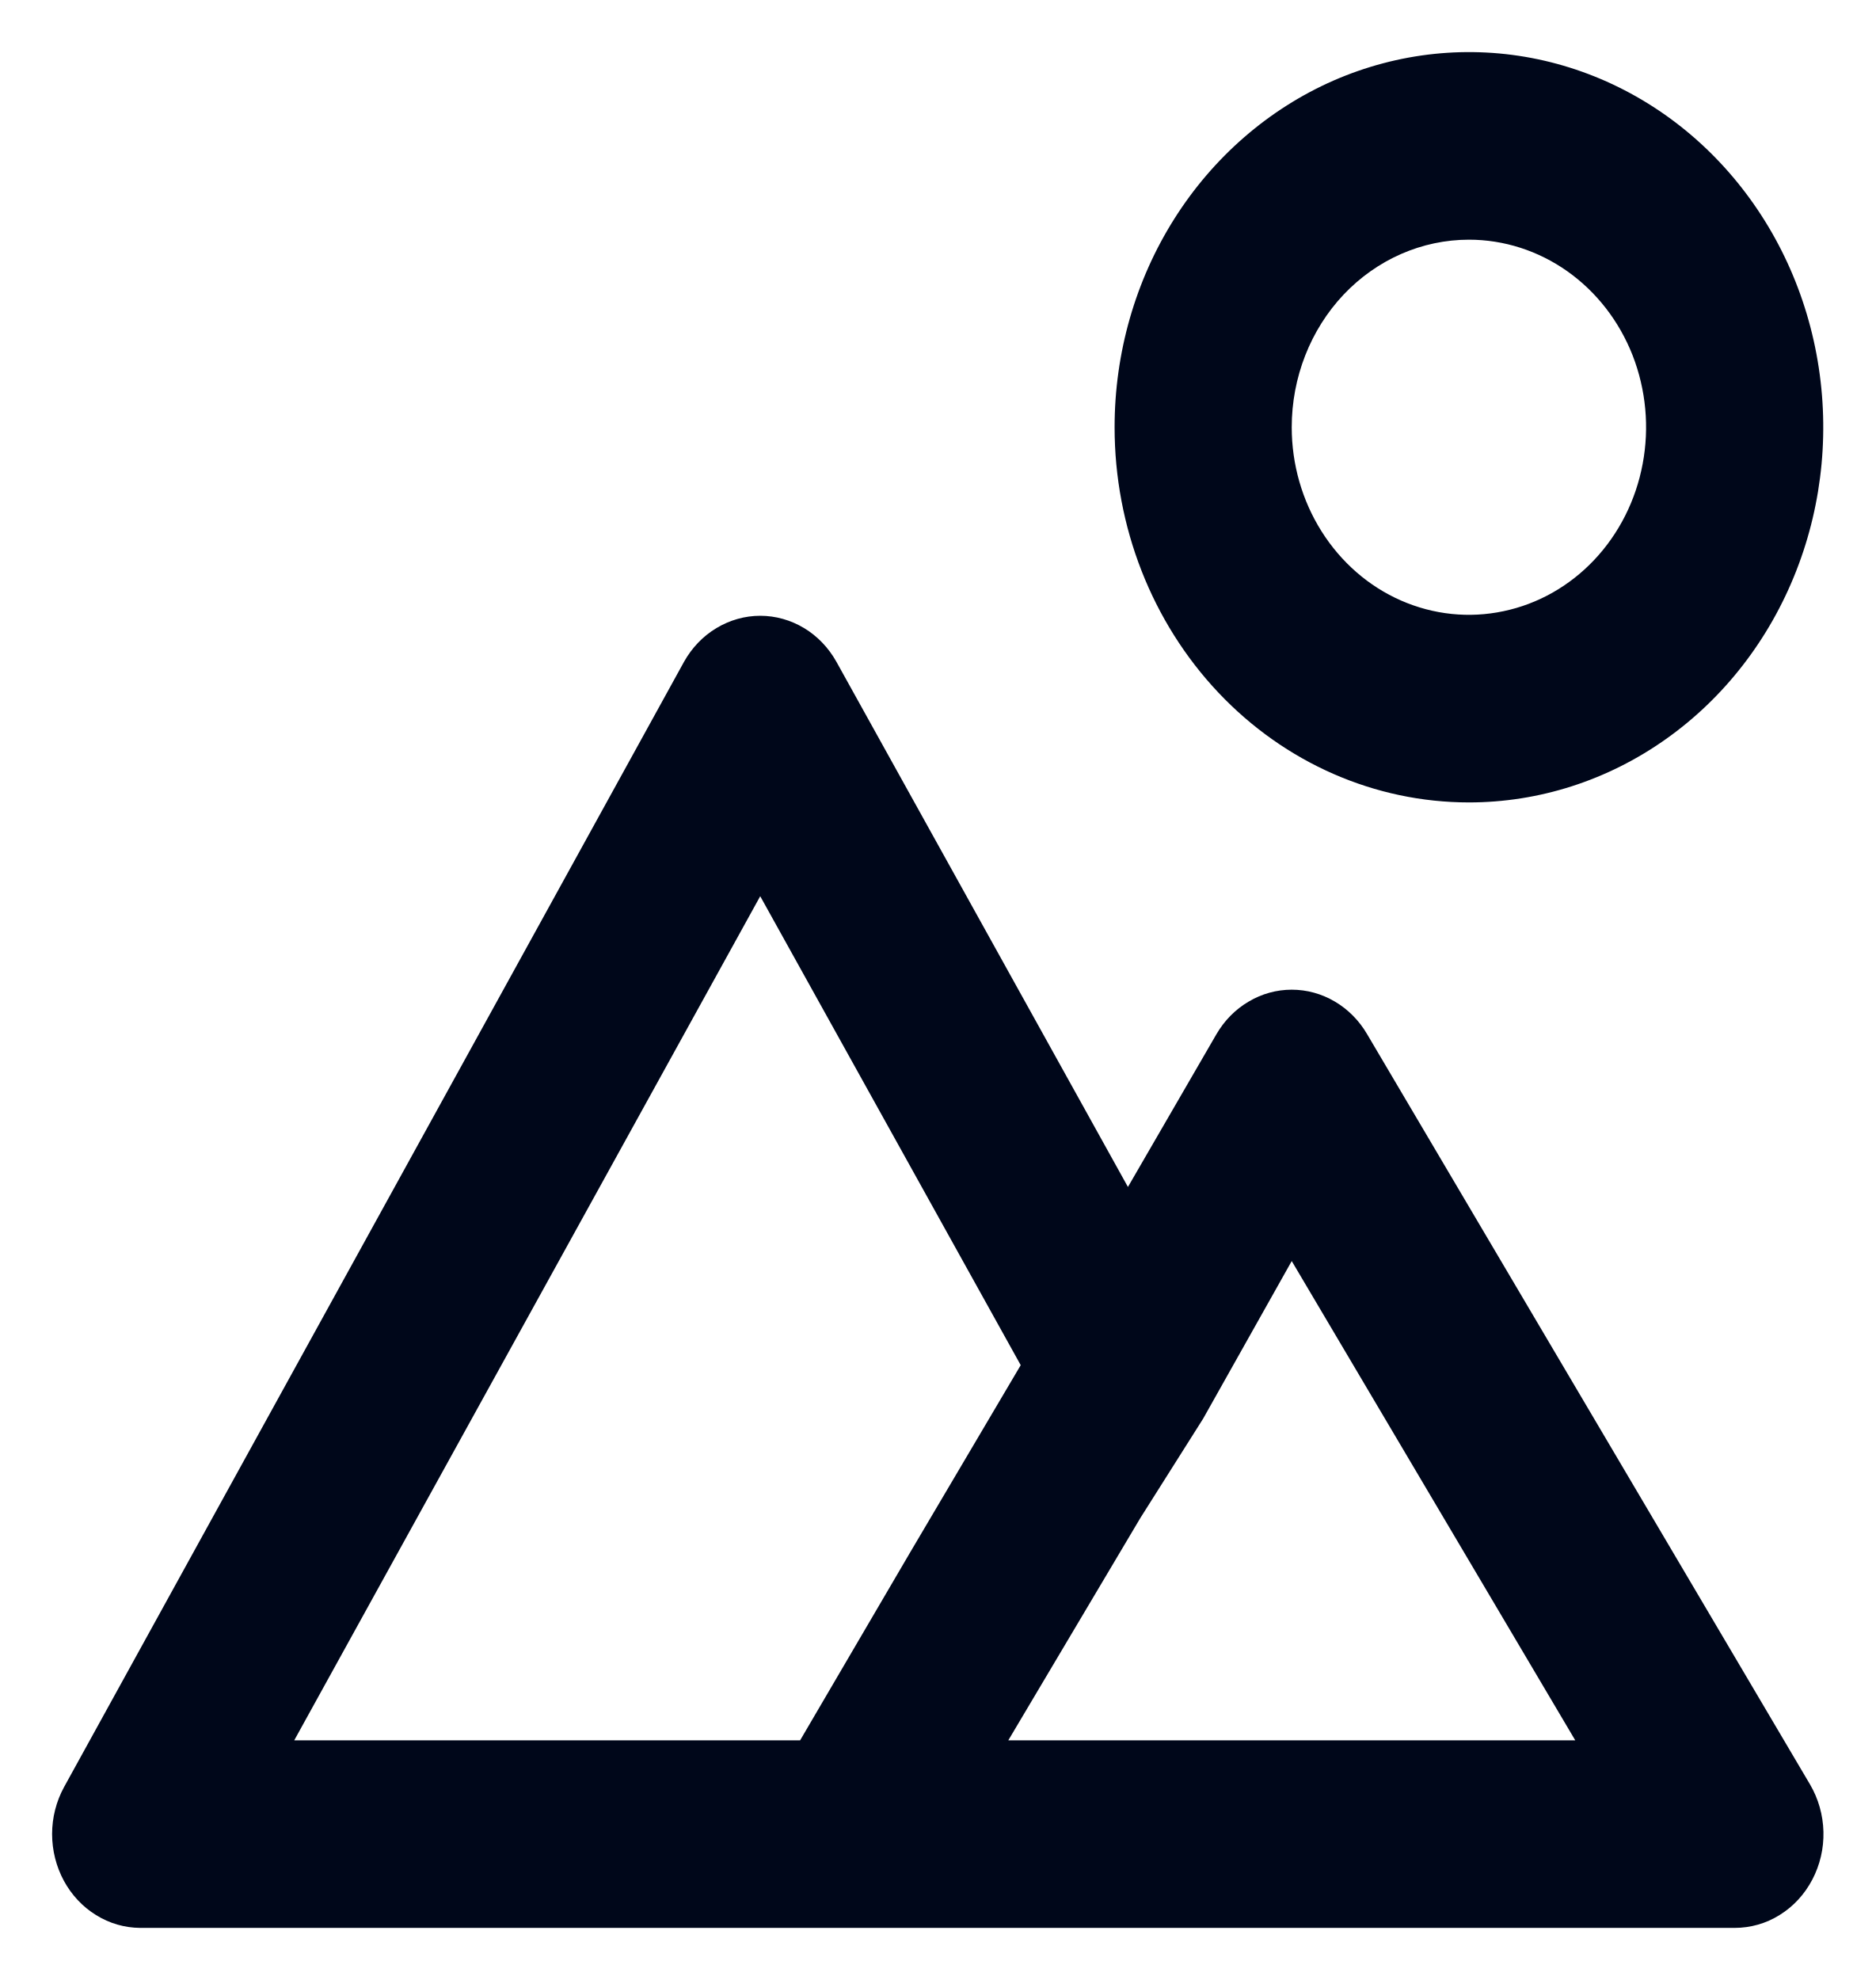
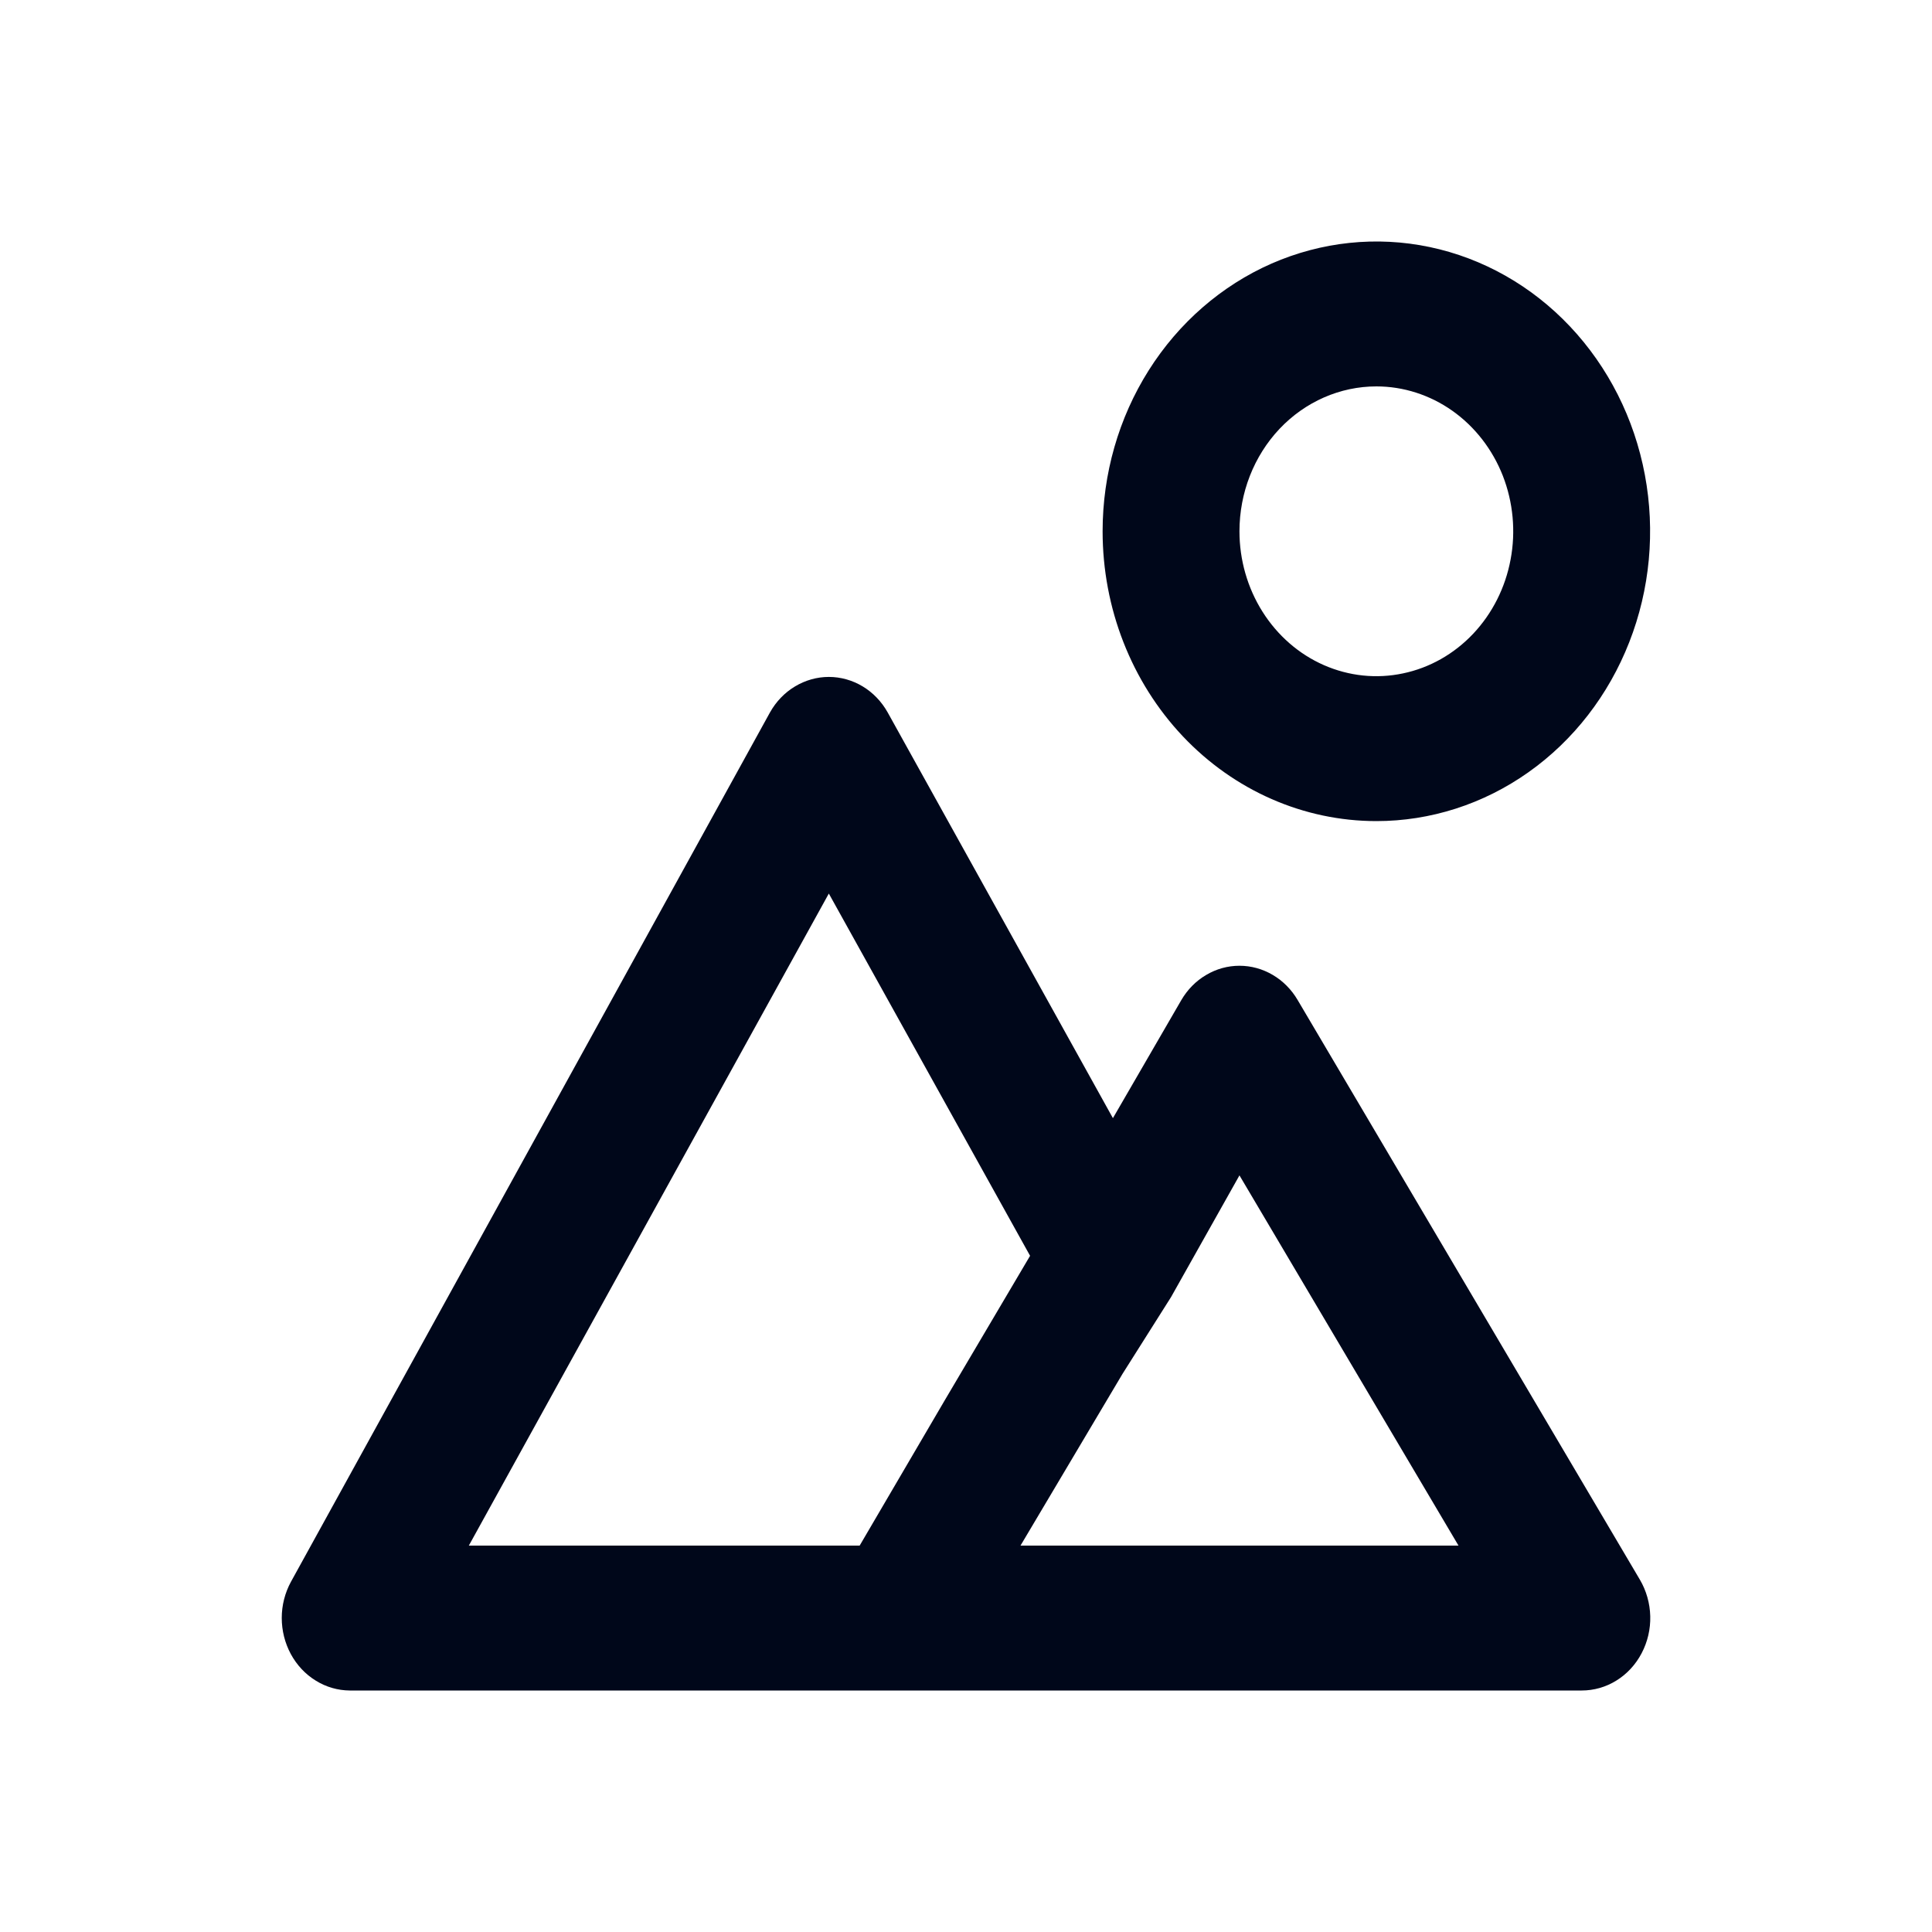
- <svg xmlns="http://www.w3.org/2000/svg" viewBox="3.00 2.50 18.00 19.00" fill="none">
+ <svg xmlns="http://www.w3.org/2000/svg" viewBox="0 0 24 24" fill="none">
  <path d="M17.098 10.2C17.77 10.2 18.428 9.989 18.987 9.593C19.546 9.198 19.982 8.635 20.239 7.978C20.497 7.32 20.564 6.596 20.433 5.898C20.302 5.199 19.978 4.558 19.502 4.054C19.027 3.551 18.421 3.208 17.761 3.069C17.101 2.93 16.418 3.002 15.796 3.274C15.175 3.547 14.644 4.008 14.27 4.6C13.896 5.192 13.697 5.888 13.697 6.6C13.697 7.555 14.055 8.47 14.693 9.146C15.331 9.821 16.196 10.2 17.098 10.2ZM17.098 4.8C17.434 4.8 17.763 4.906 18.042 5.103C18.322 5.301 18.54 5.582 18.669 5.911C18.797 6.24 18.831 6.602 18.765 6.951C18.7 7.3 18.538 7.621 18.3 7.873C18.062 8.125 17.759 8.296 17.429 8.365C17.099 8.435 16.758 8.399 16.447 8.263C16.136 8.127 15.871 7.896 15.684 7.6C15.497 7.304 15.397 6.956 15.397 6.6C15.397 6.123 15.576 5.665 15.895 5.327C16.214 4.99 16.647 4.8 17.098 4.8ZM16.12 12.423C16.044 12.293 15.937 12.185 15.811 12.111C15.684 12.036 15.542 11.997 15.397 11.997C15.252 11.997 15.11 12.036 14.984 12.111C14.857 12.185 14.751 12.293 14.675 12.423L13.825 13.89L11.027 8.85C10.952 8.716 10.845 8.604 10.717 8.527C10.589 8.45 10.444 8.409 10.296 8.409C10.149 8.409 10.004 8.45 9.876 8.527C9.747 8.604 9.64 8.716 9.565 8.85L3.614 19.65C3.54 19.786 3.5 19.941 3.5 20.099C3.5 20.256 3.539 20.411 3.613 20.548C3.687 20.684 3.793 20.798 3.922 20.877C4.05 20.957 4.196 20.999 4.345 21H19.648C19.8 21 19.949 20.958 20.08 20.876C20.211 20.795 20.319 20.678 20.393 20.537C20.467 20.396 20.504 20.238 20.5 20.077C20.496 19.916 20.451 19.759 20.371 19.623L16.12 12.423ZM10.679 19.2H5.824L10.296 11.1L12.796 15.6L11.733 17.4L10.679 19.2ZM12.677 19.2L13.944 17.067L14.547 16.113L15.397 14.601L18.118 19.2H12.677Z" fill="#00071A" />
</svg>
